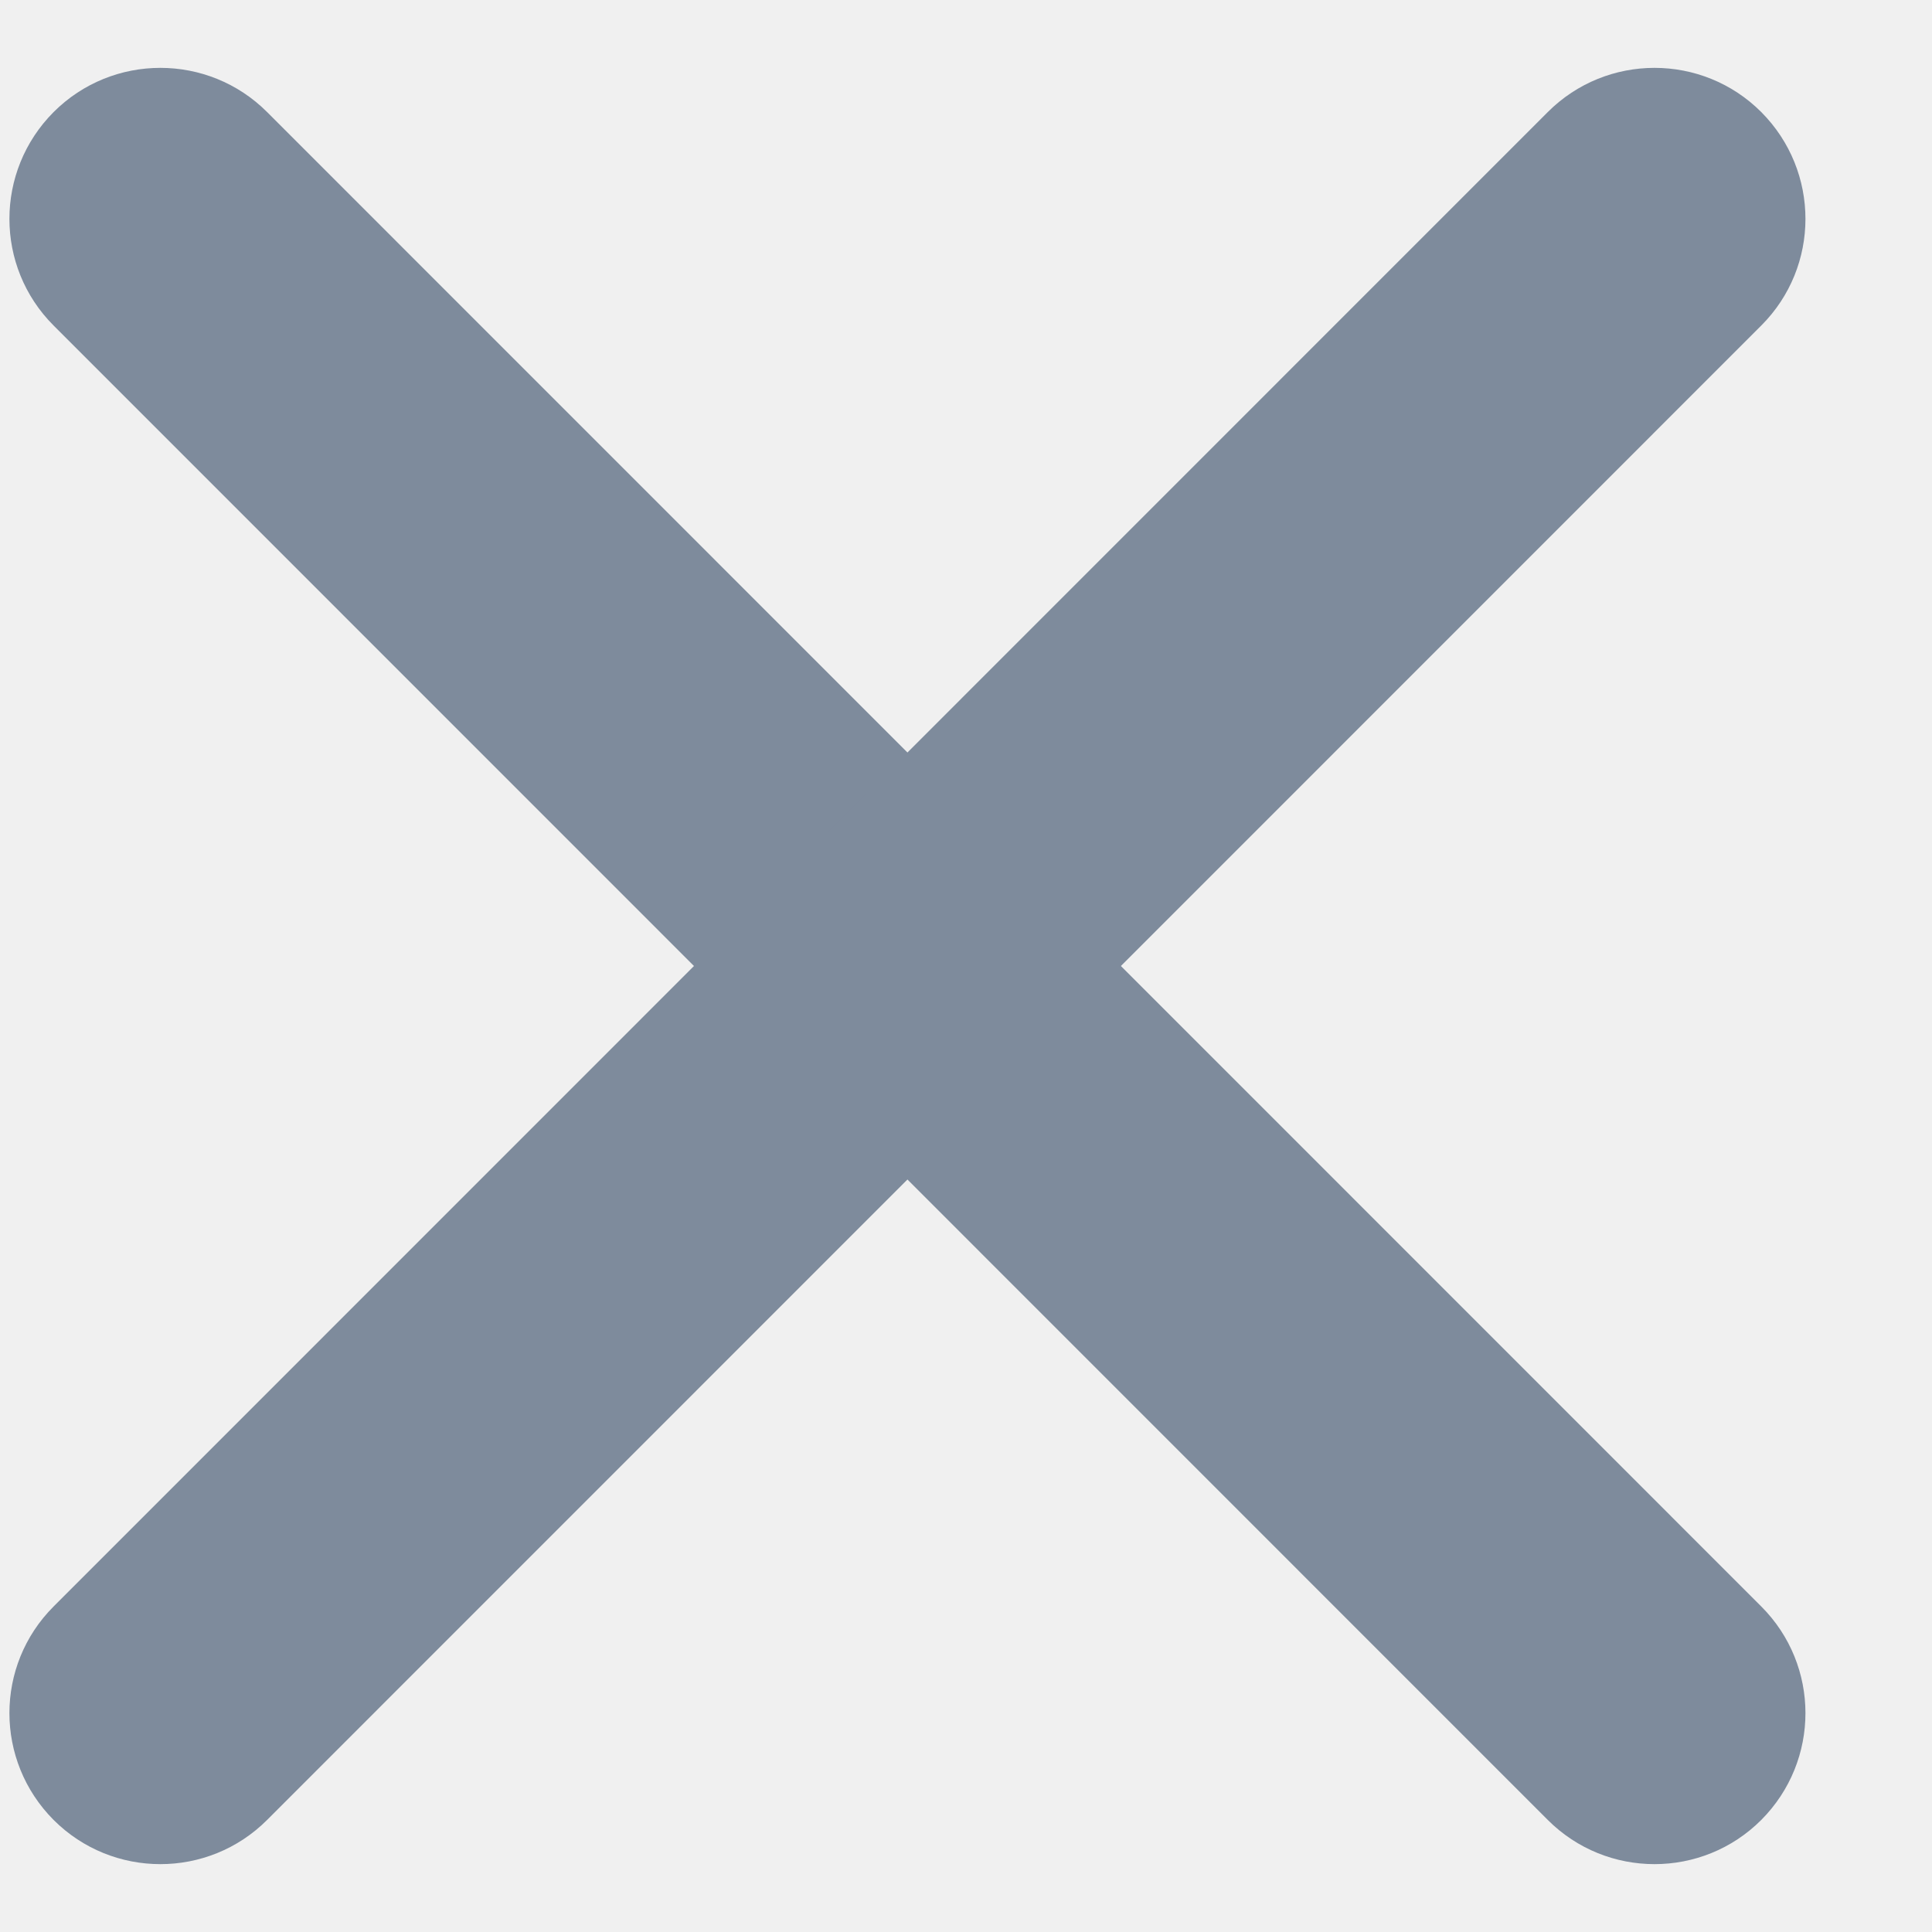
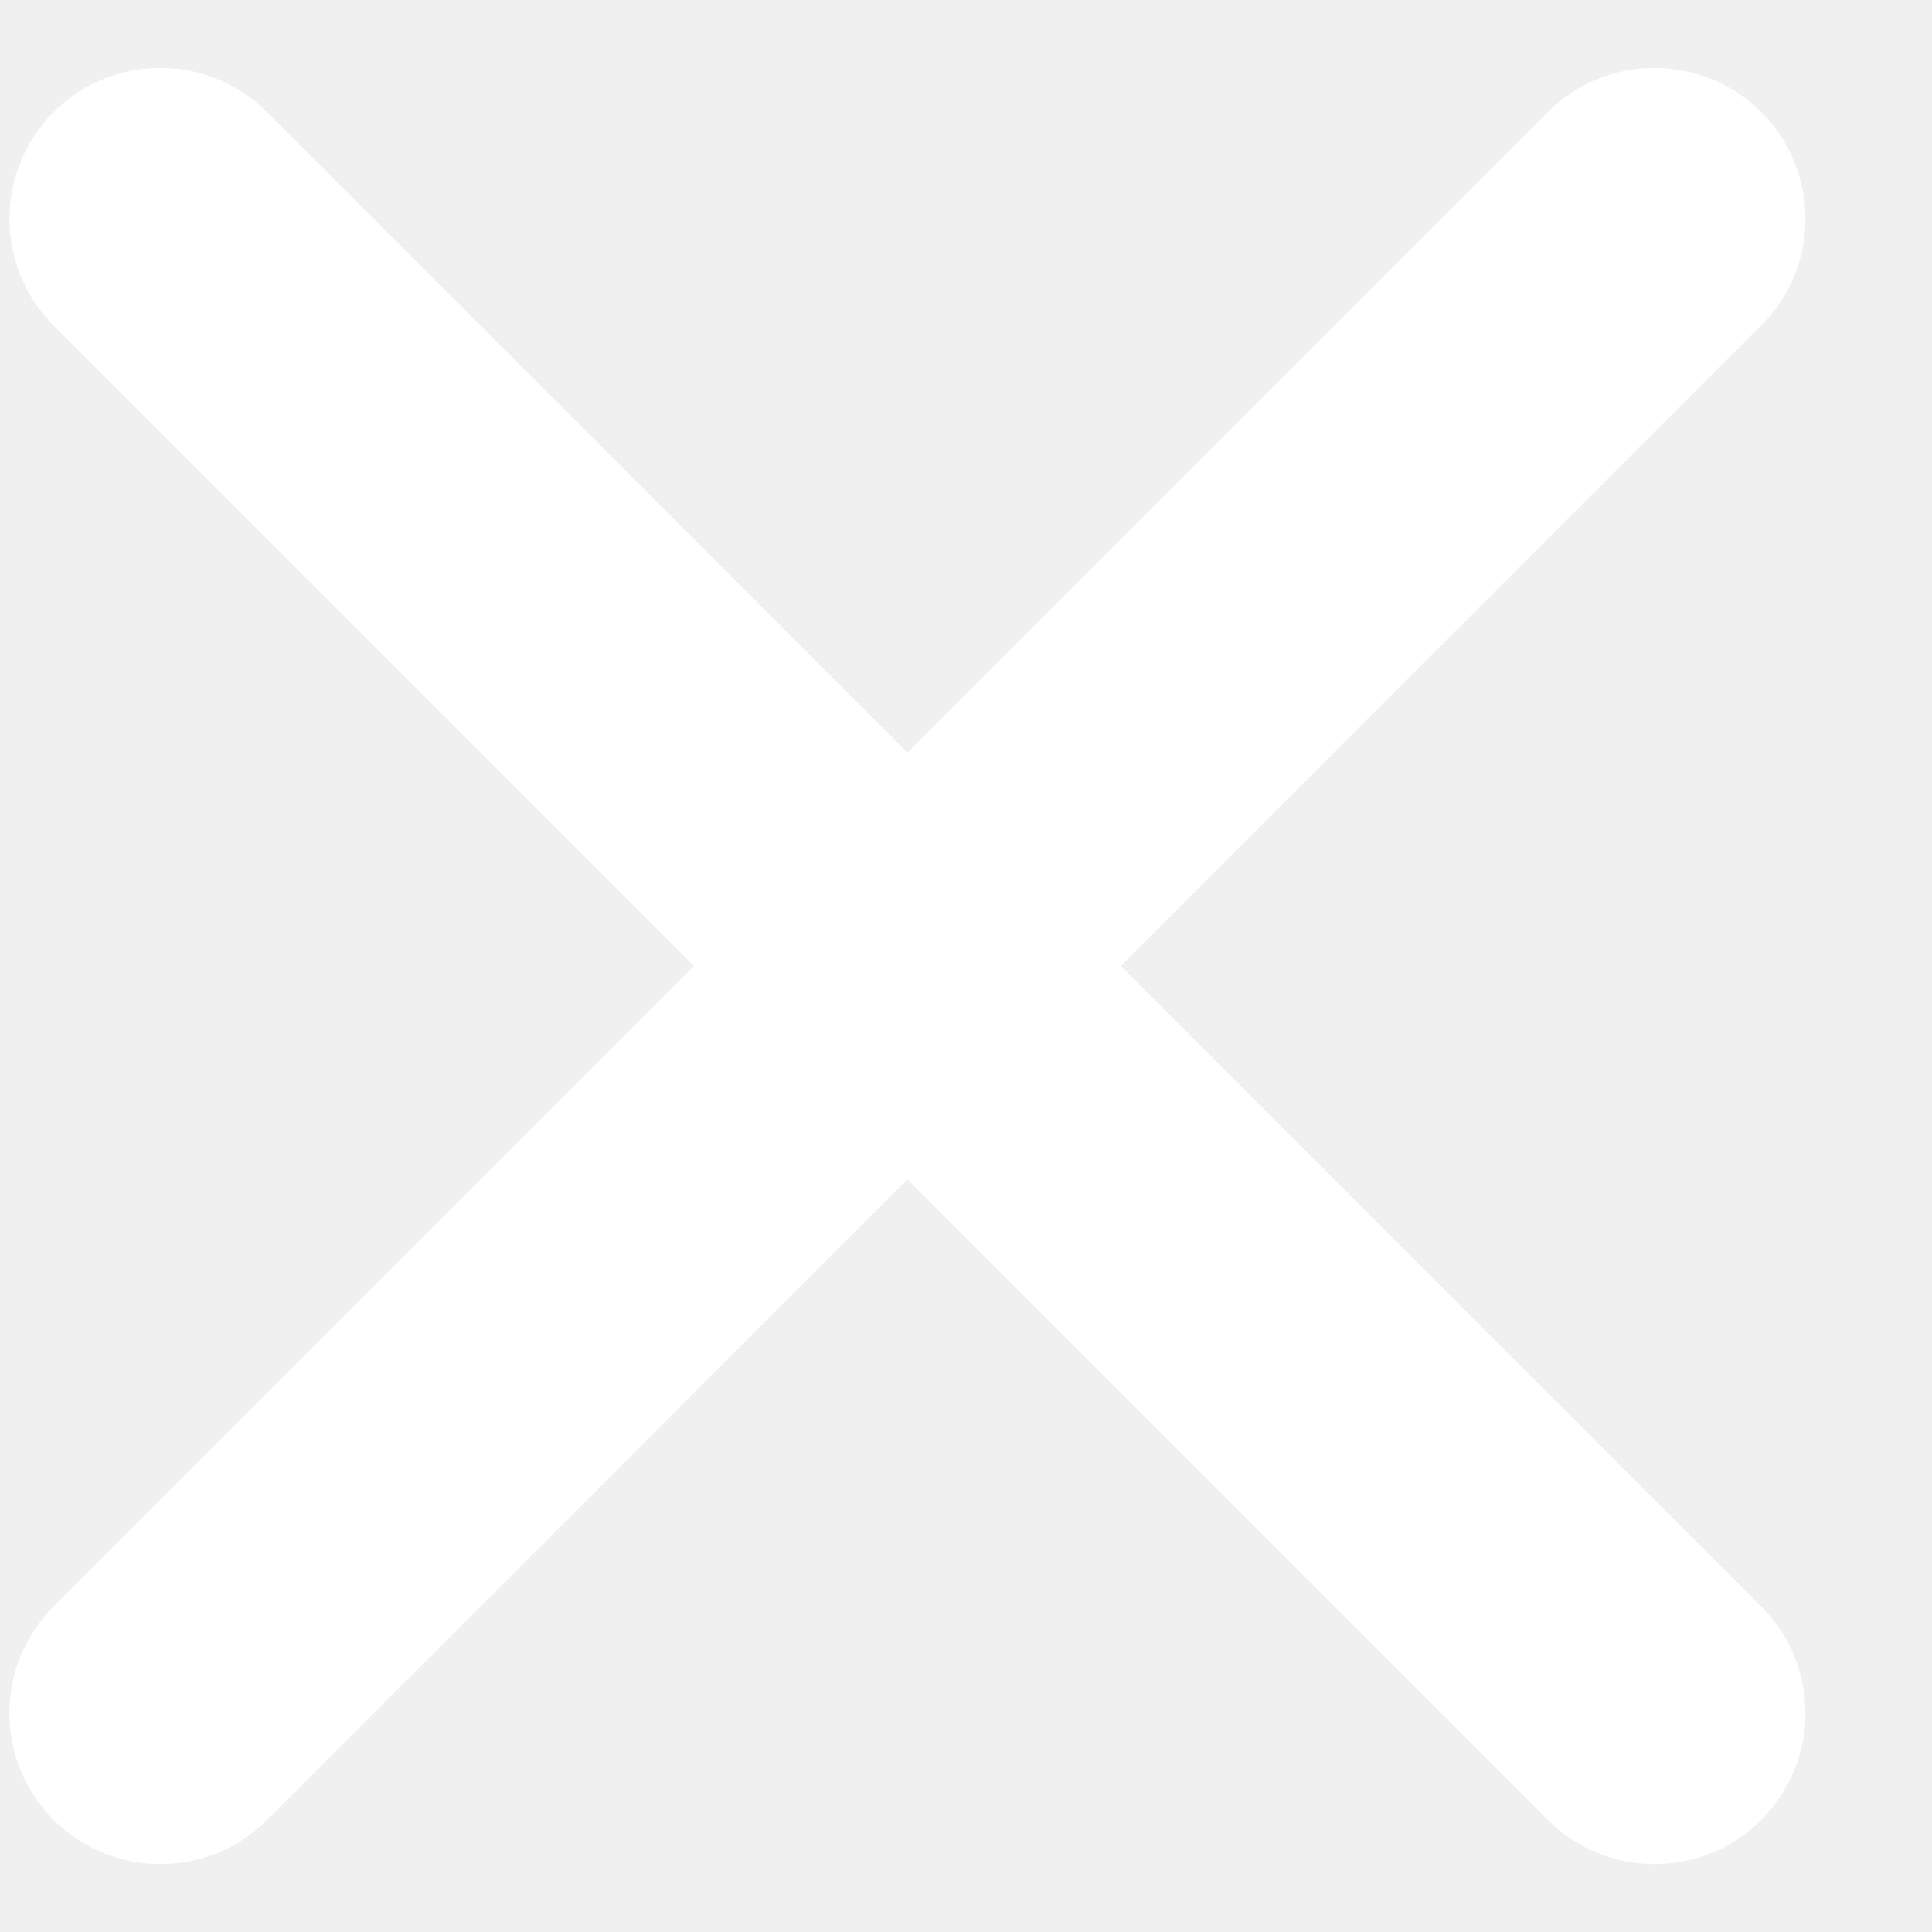
<svg xmlns="http://www.w3.org/2000/svg" width="8" height="8" viewBox="0 0 8 8" fill="none">
-   <path d="M0.222 1.348C-0.022 1.104 -0.022 0.709 0.222 0.464C0.466 0.22 0.862 0.22 1.106 0.464L7.293 6.652C7.537 6.896 7.537 7.291 7.293 7.536C7.049 7.78 6.653 7.78 6.409 7.536L0.222 1.348Z" fill="#7E8B9C" />
-   <path d="M6.409 0.464C6.653 0.22 7.049 0.22 7.293 0.464C7.537 0.709 7.537 1.104 7.293 1.348L1.106 7.536C0.862 7.78 0.466 7.78 0.222 7.536C-0.022 7.291 -0.022 6.896 0.222 6.652L6.409 0.464Z" fill="#7E8B9C" />
+   <path d="M0.222 1.348C-0.022 1.104 -0.022 0.709 0.222 0.464C0.466 0.22 0.862 0.22 1.106 0.464L7.293 6.652C7.537 6.896 7.537 7.291 7.293 7.536C7.049 7.78 6.653 7.78 6.409 7.536L0.222 1.348Z" fill="#FFF" />
+   <path d="M6.409 0.464C6.653 0.22 7.049 0.22 7.293 0.464C7.537 0.709 7.537 1.104 7.293 1.348L1.106 7.536C0.862 7.78 0.466 7.78 0.222 7.536C-0.022 7.291 -0.022 6.896 0.222 6.652L6.409 0.464Z" fill="#FFF" />
</svg>
